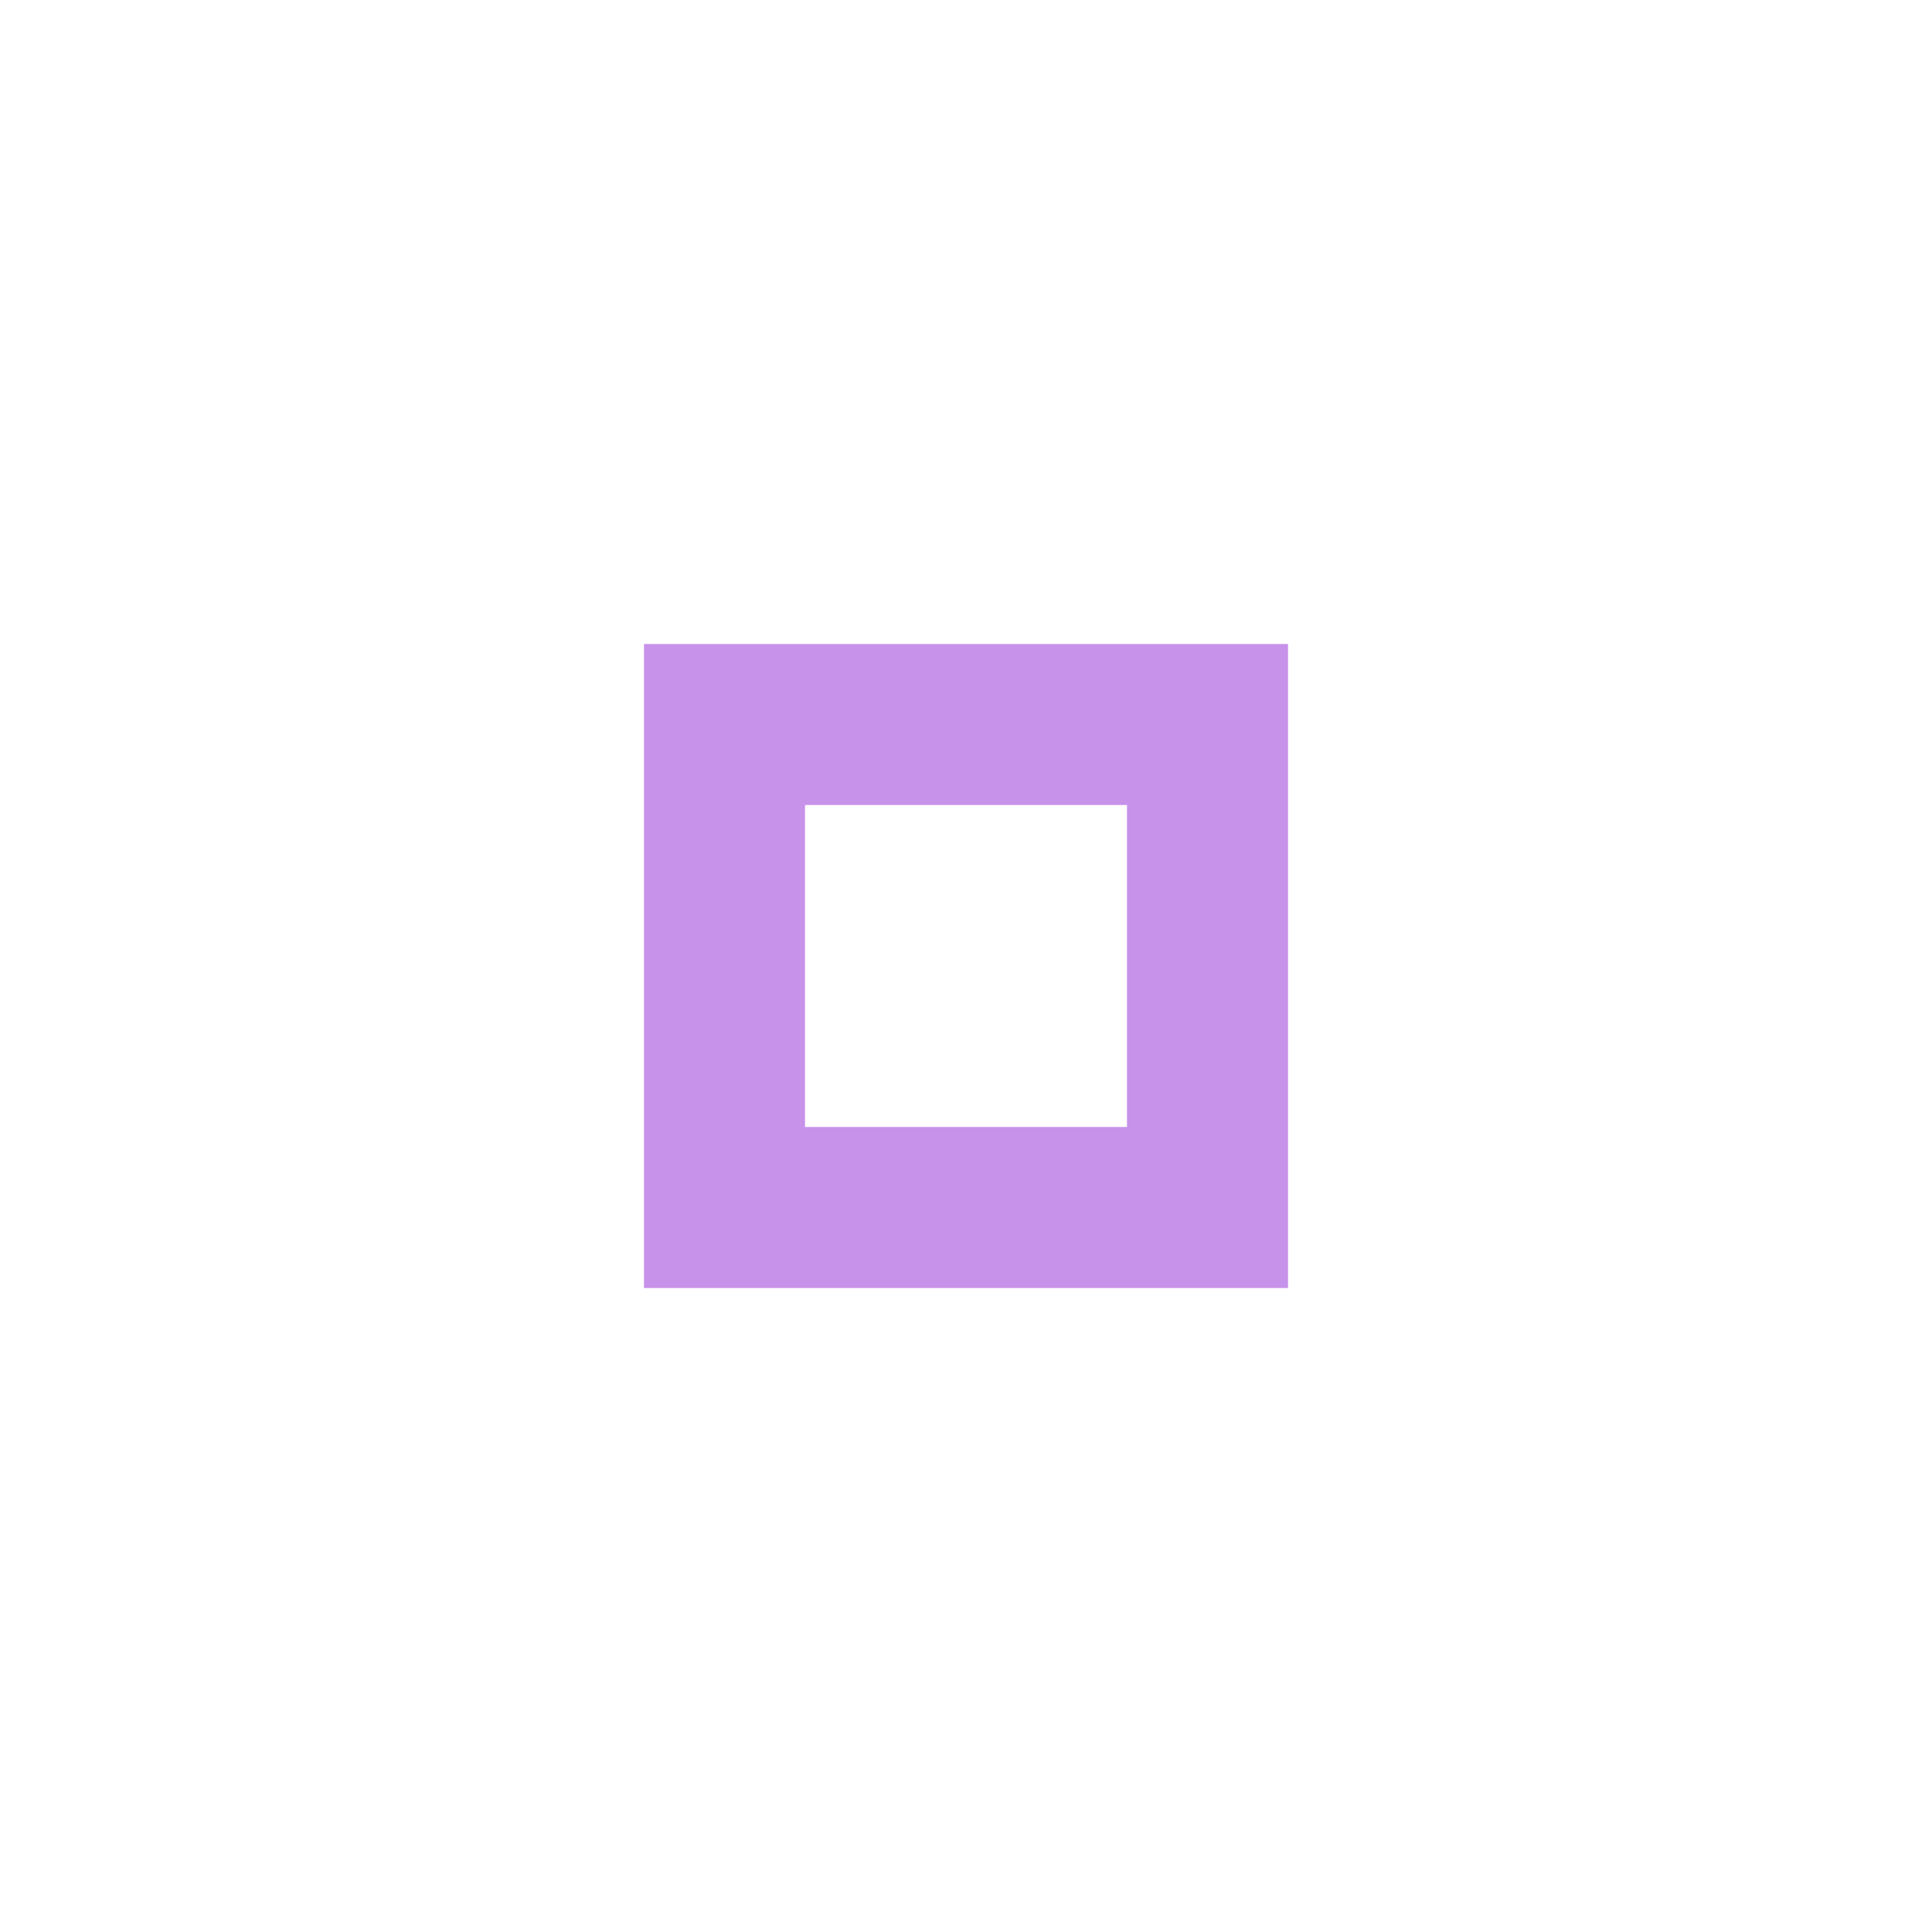
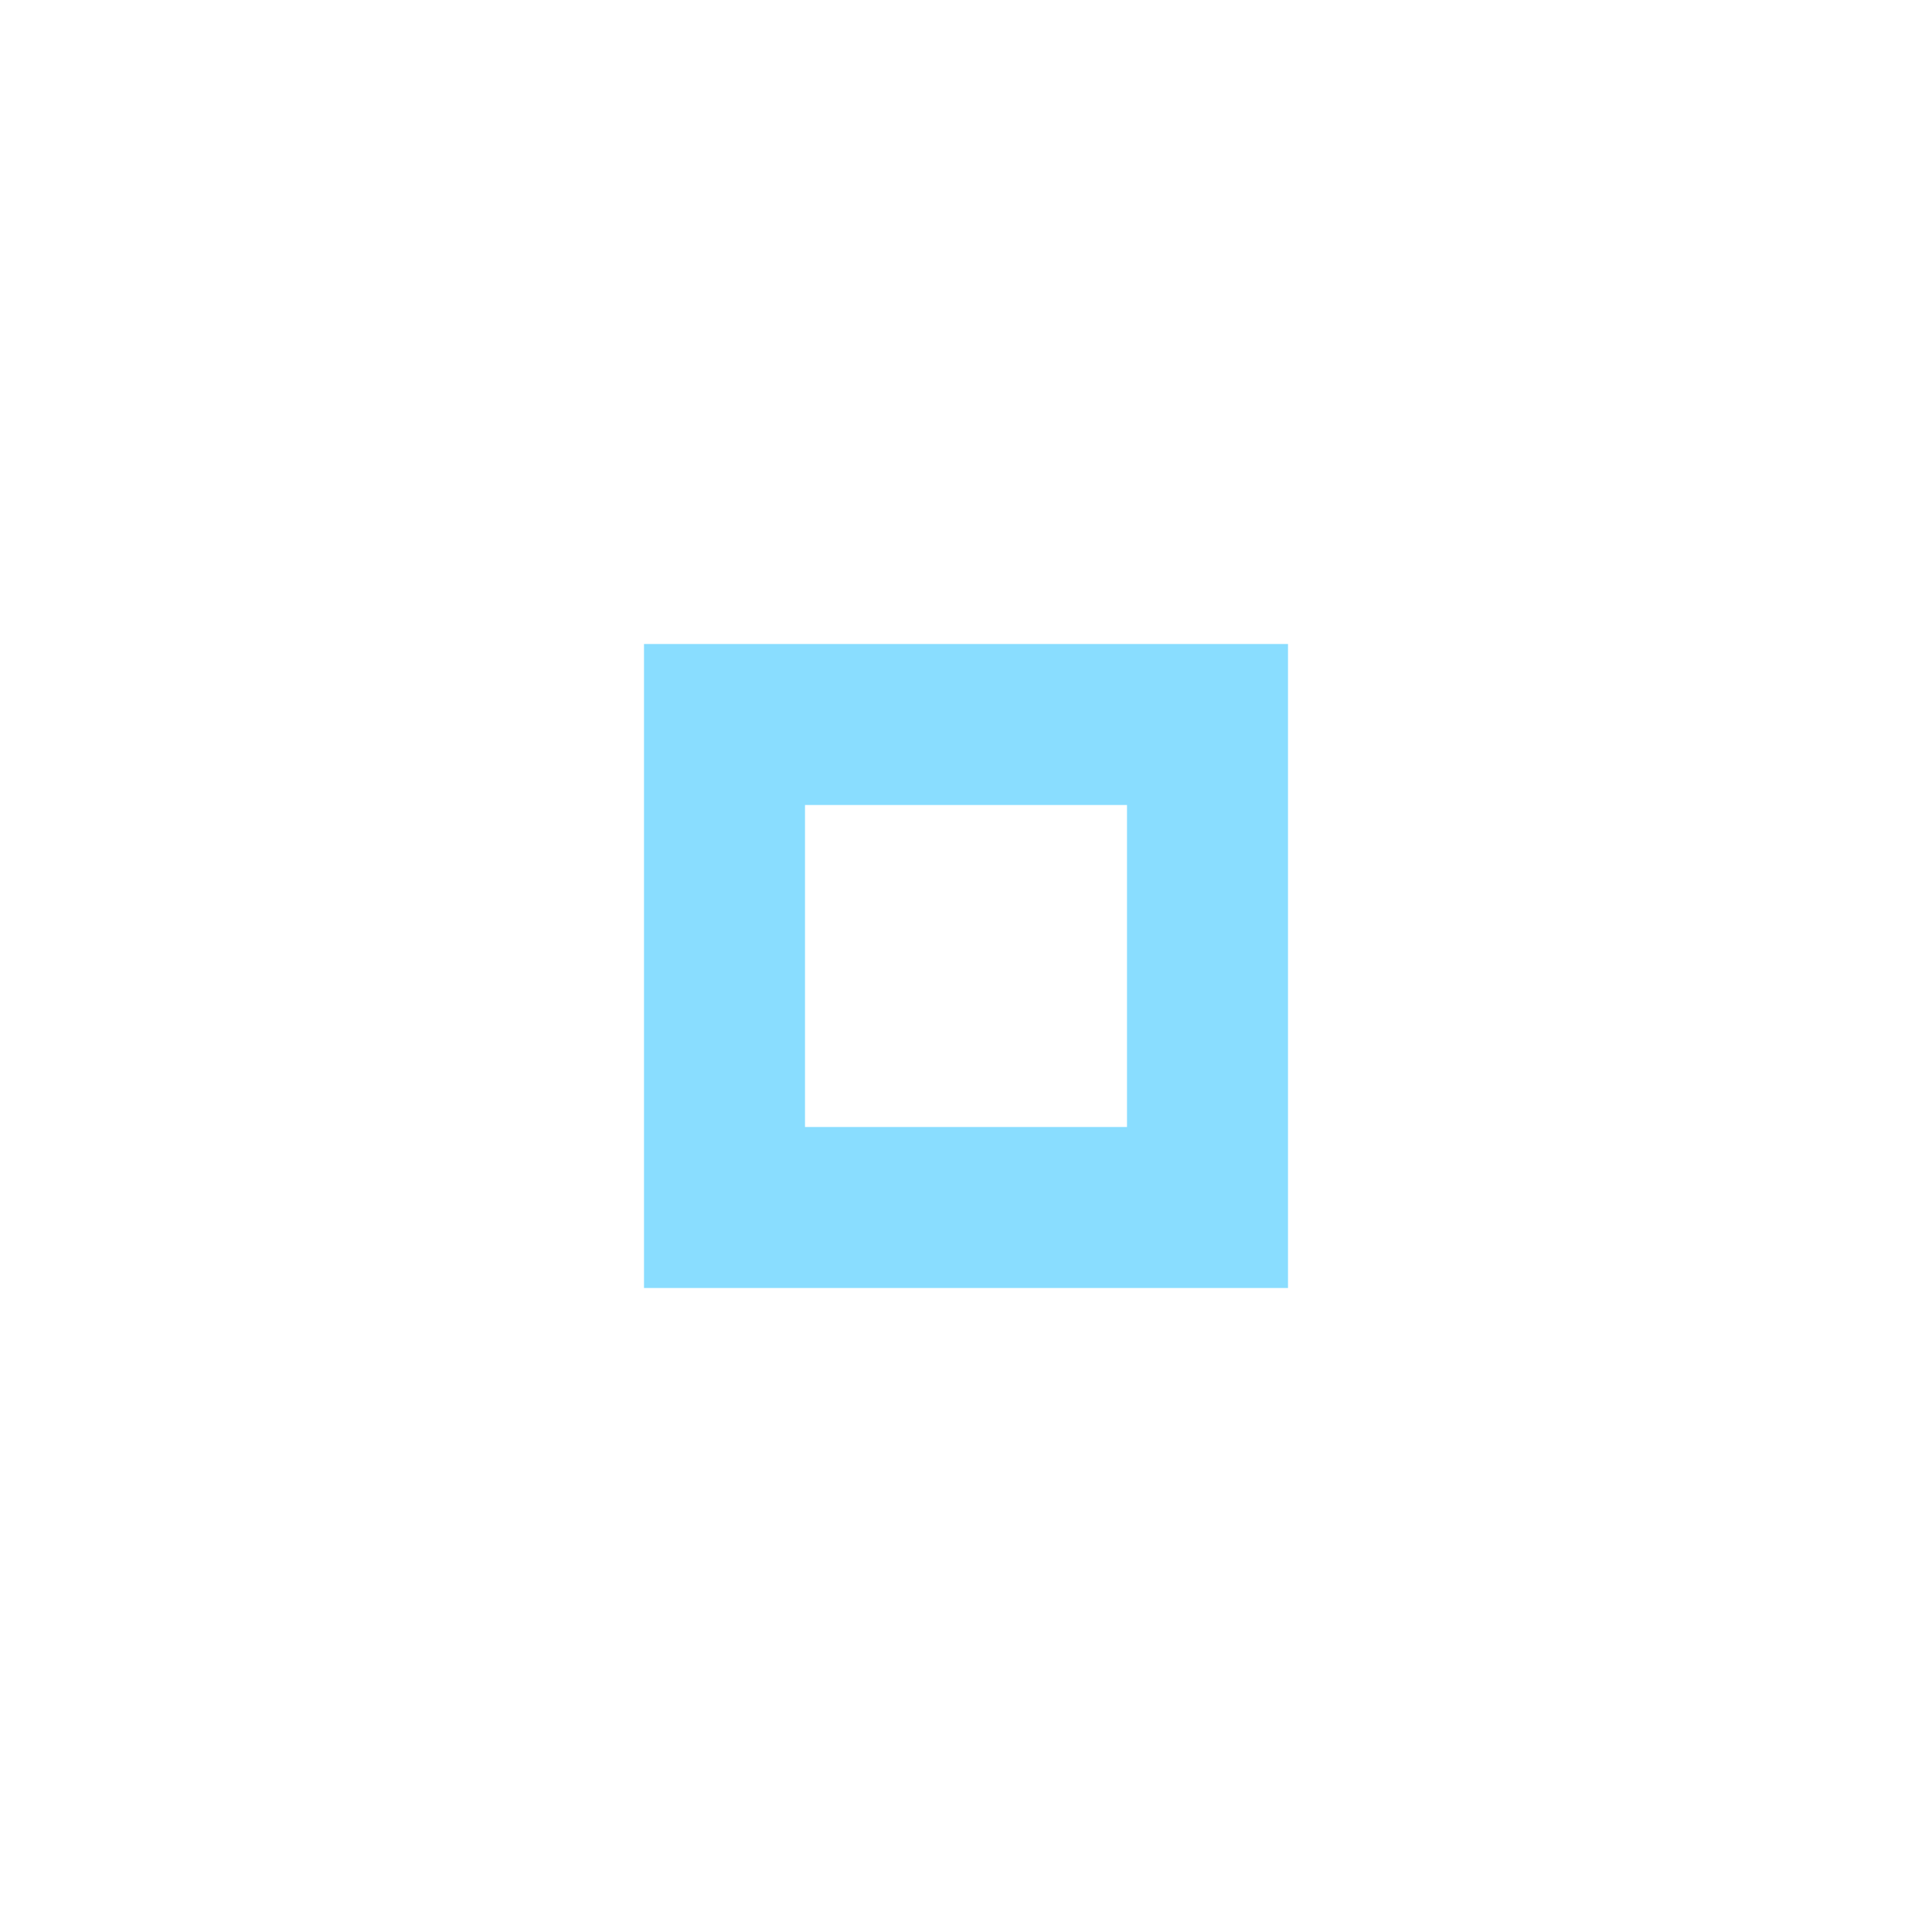
<svg xmlns="http://www.w3.org/2000/svg" version="1.1" x="0px" y="0px" width="24px" height="24px" viewBox="0 0 24 24" xml:space="preserve">
-   <path fill="#c792ea" d="M14,14h-4v-4h4V14z M16,8H8v8h8V8z" />
+   <path fill="#89ddff" d="M14,14h-4v-4h4V14z M16,8H8v8h8V8z" />
</svg>
